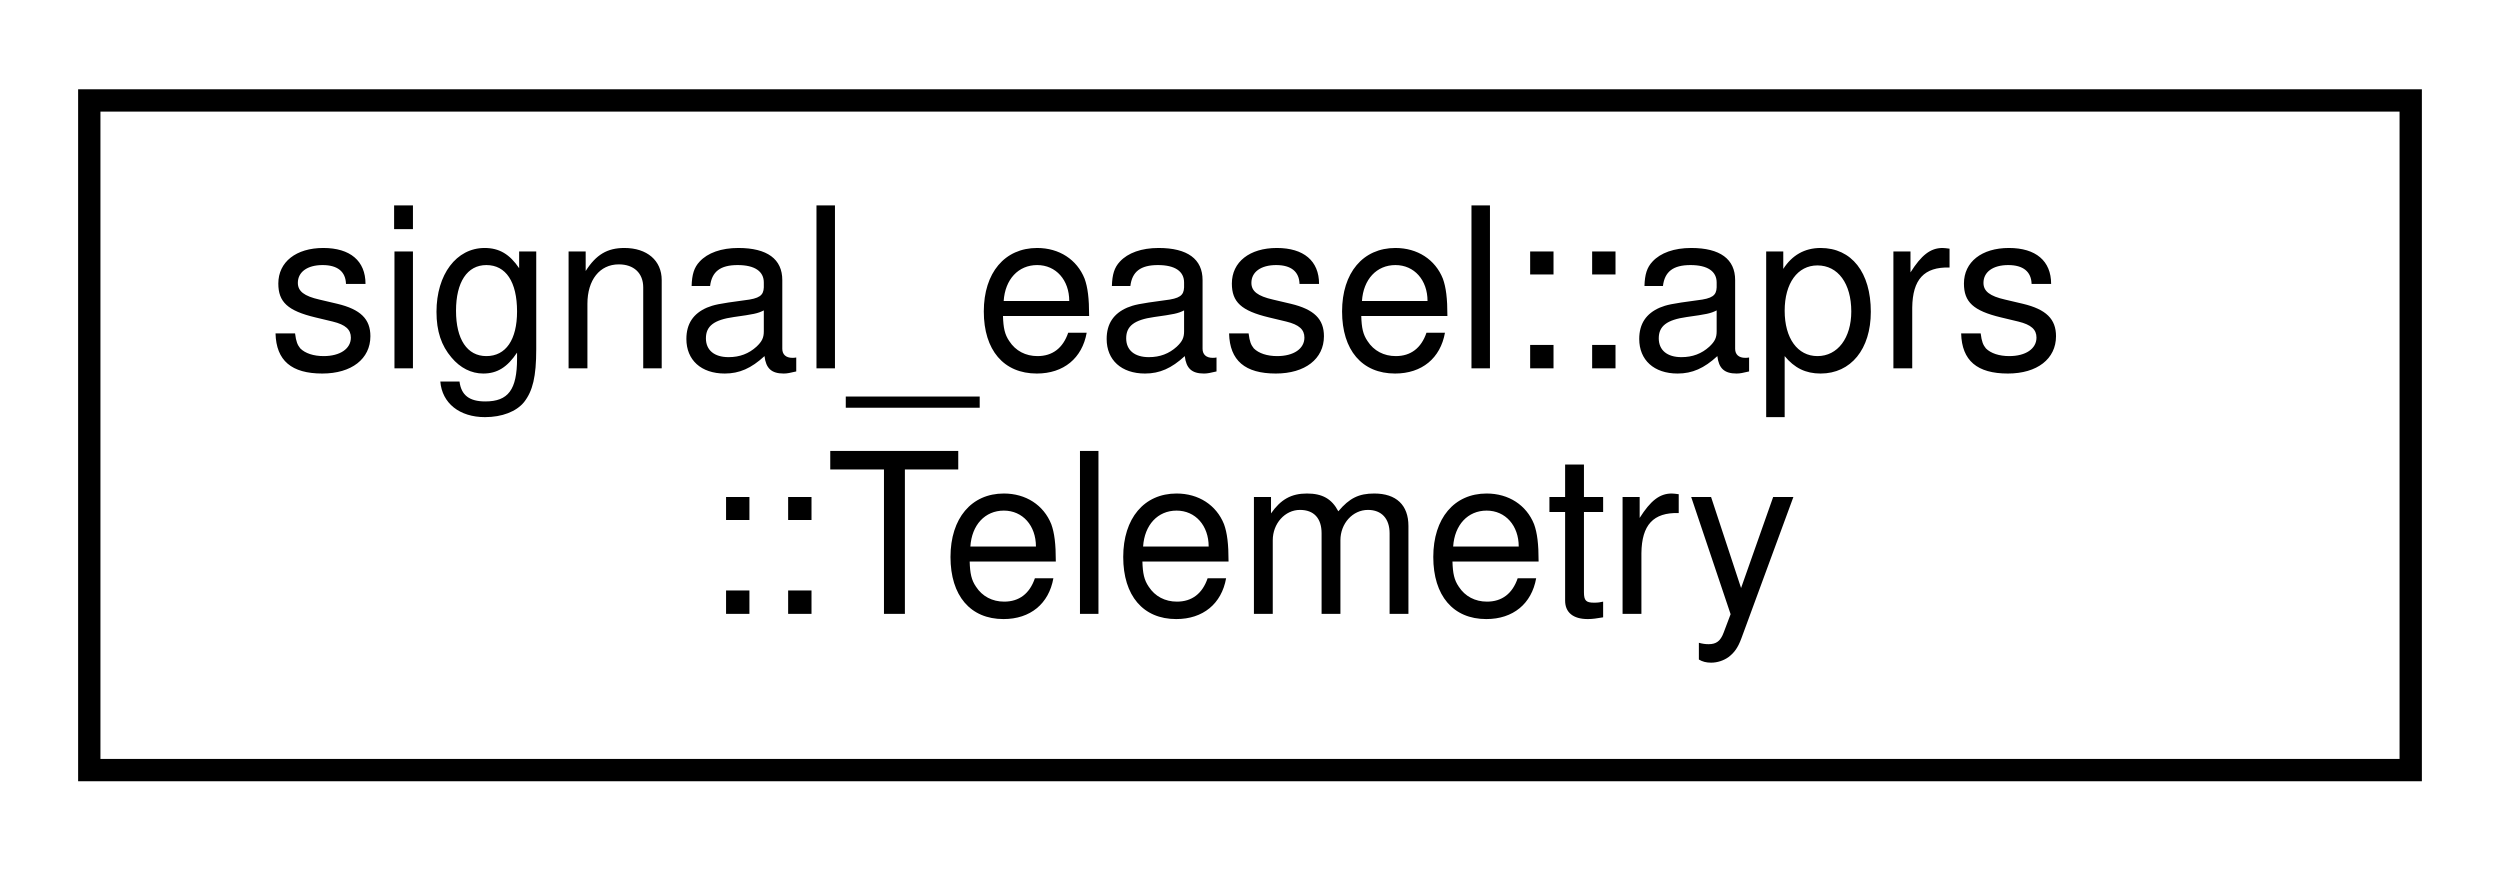
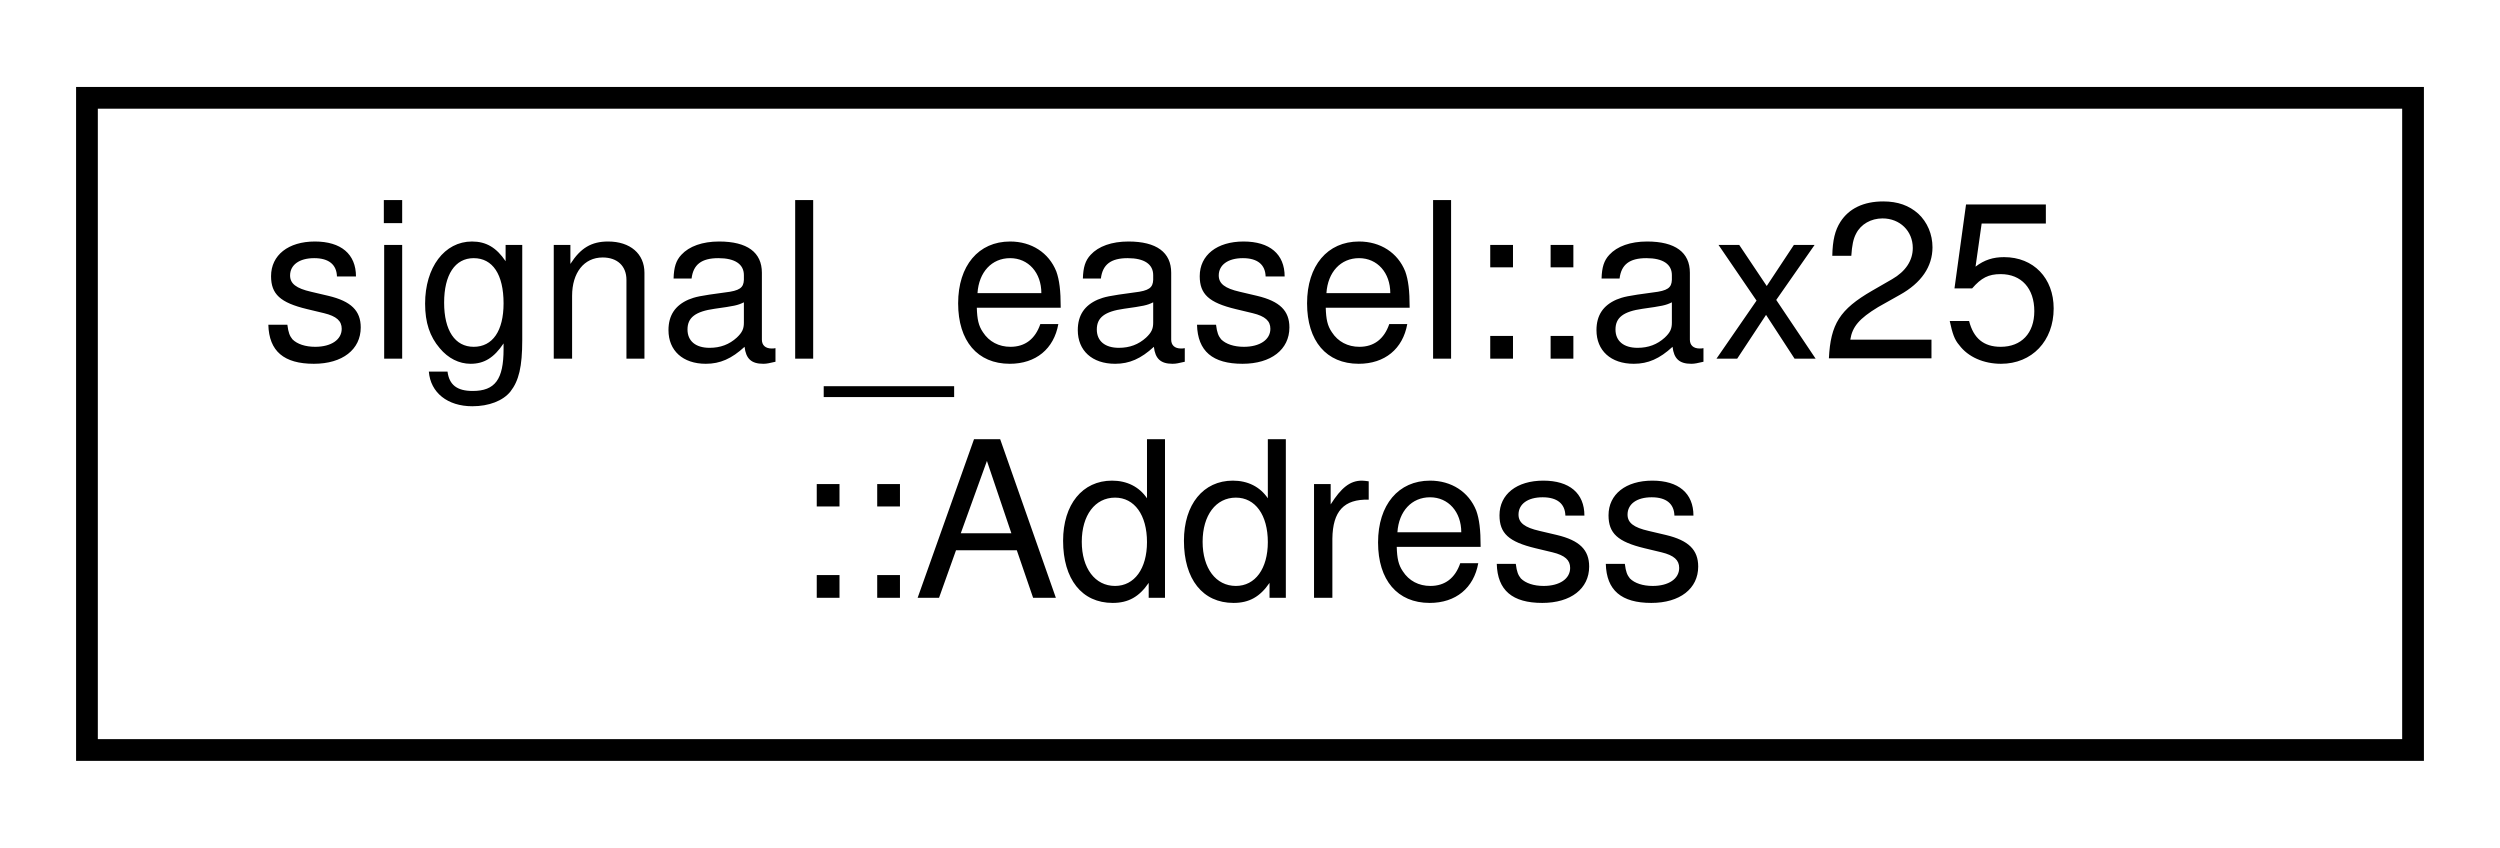
- <svg xmlns="http://www.w3.org/2000/svg" xmlns:xlink="http://www.w3.org/1999/xlink" width="112pt" height="39pt" viewBox="0.00 0.00 112.00 39.00">
+ <svg xmlns="http://www.w3.org/2000/svg" xmlns:xlink="http://www.w3.org/1999/xlink" width="115pt" height="39pt" viewBox="0.00 0.00 115.00 39.00">
  <g id="graph0" class="graph" transform="scale(1 1) rotate(0) translate(4 35)">
    <g id="node1" class="node">
      <g id="a_node1">
-         <a xlink:href="structsignal__easel_1_1aprs_1_1Telemetry.html" target="_top" xlink:title=" ">
-           <polygon fill="none" stroke="black" points="0,-0.5 0,-30.5 104,-30.5 104,-0.5 0,-0.5" />
-           <text text-anchor="start" x="8" y="-18.5" font-family="Helvetica,sans-Serif" font-size="10.00">signal_easel::aprs</text>
-           <text text-anchor="middle" x="52" y="-7.5" font-family="Helvetica,sans-Serif" font-size="10.00">::Telemetry</text>
+         <a xlink:href="classsignal__easel_1_1ax25_1_1Address.html" target="_top" xlink:title="AX.25 Address class. For encoding and decoding AX.25 addresses.">
+           <polygon fill="none" stroke="black" points="0,-0.5 0,-30.5 107,-30.5 107,-0.5 0,-0.5" />
+           <text text-anchor="start" x="8" y="-18.5" font-family="Helvetica,sans-Serif" font-size="10.00">signal_easel::ax25</text>
+           <text text-anchor="middle" x="53.5" y="-7.5" font-family="Helvetica,sans-Serif" font-size="10.00">::Address</text>
        </a>
      </g>
    </g>
  </g>
</svg>
